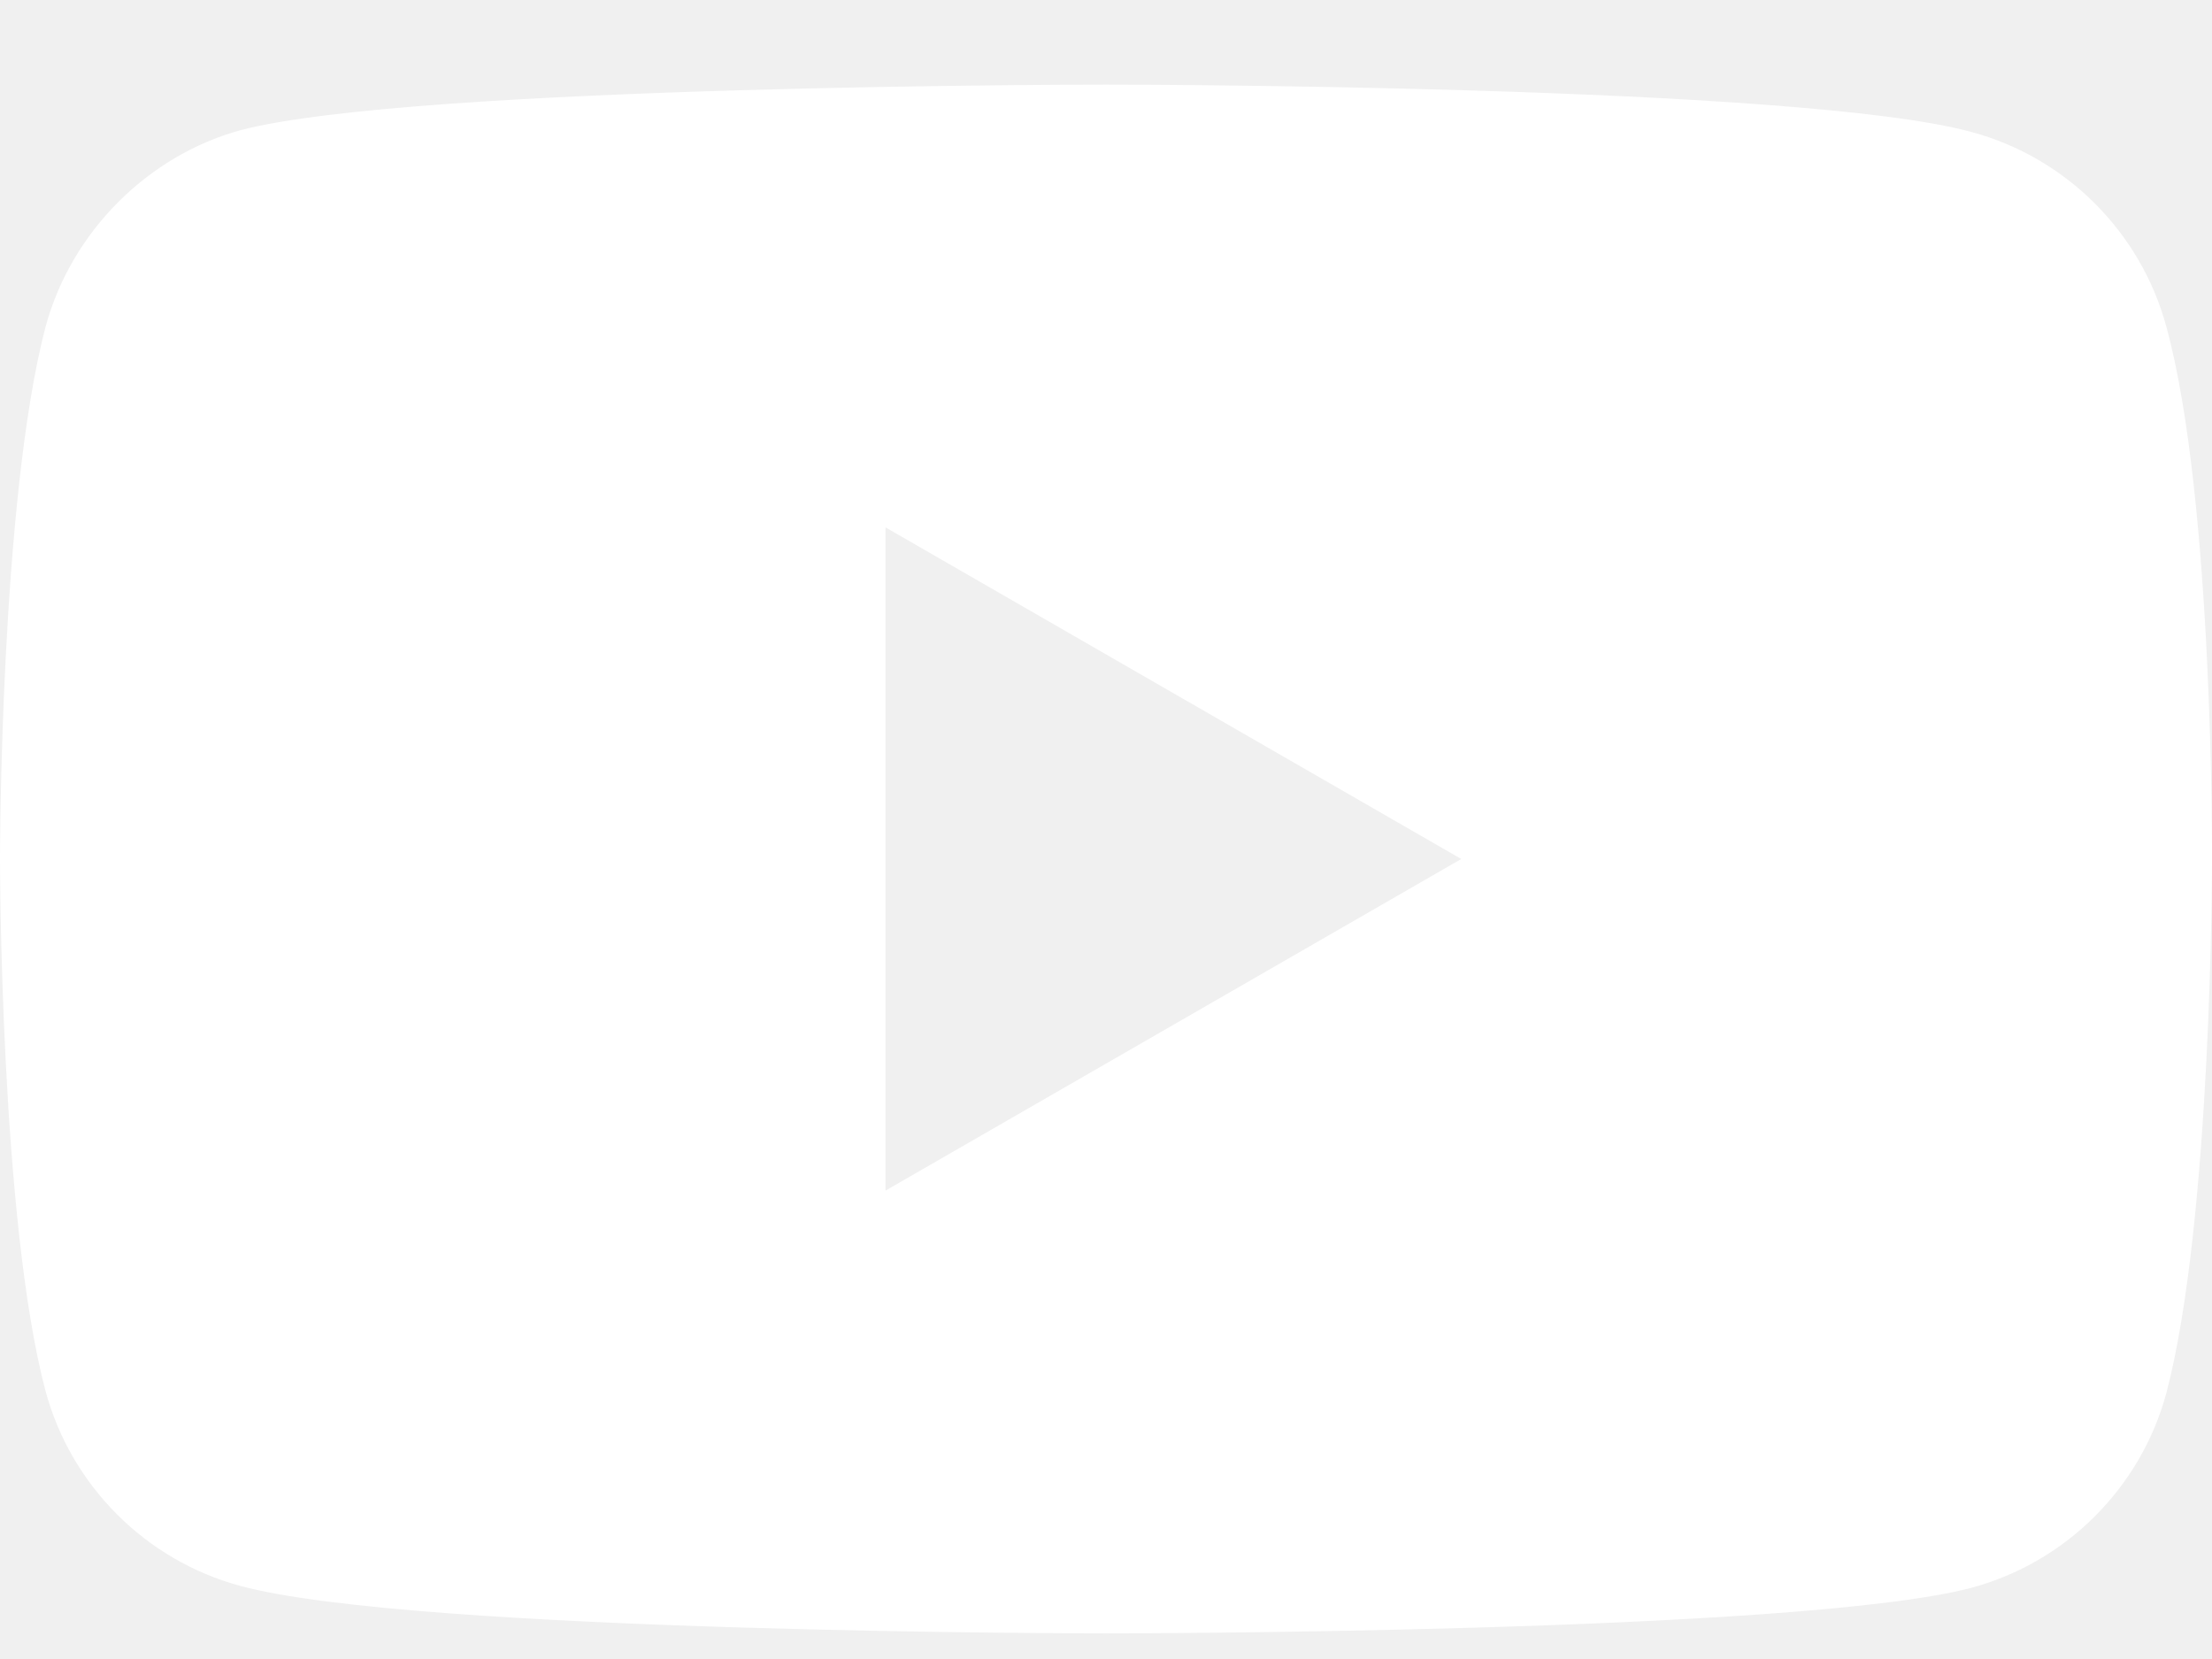
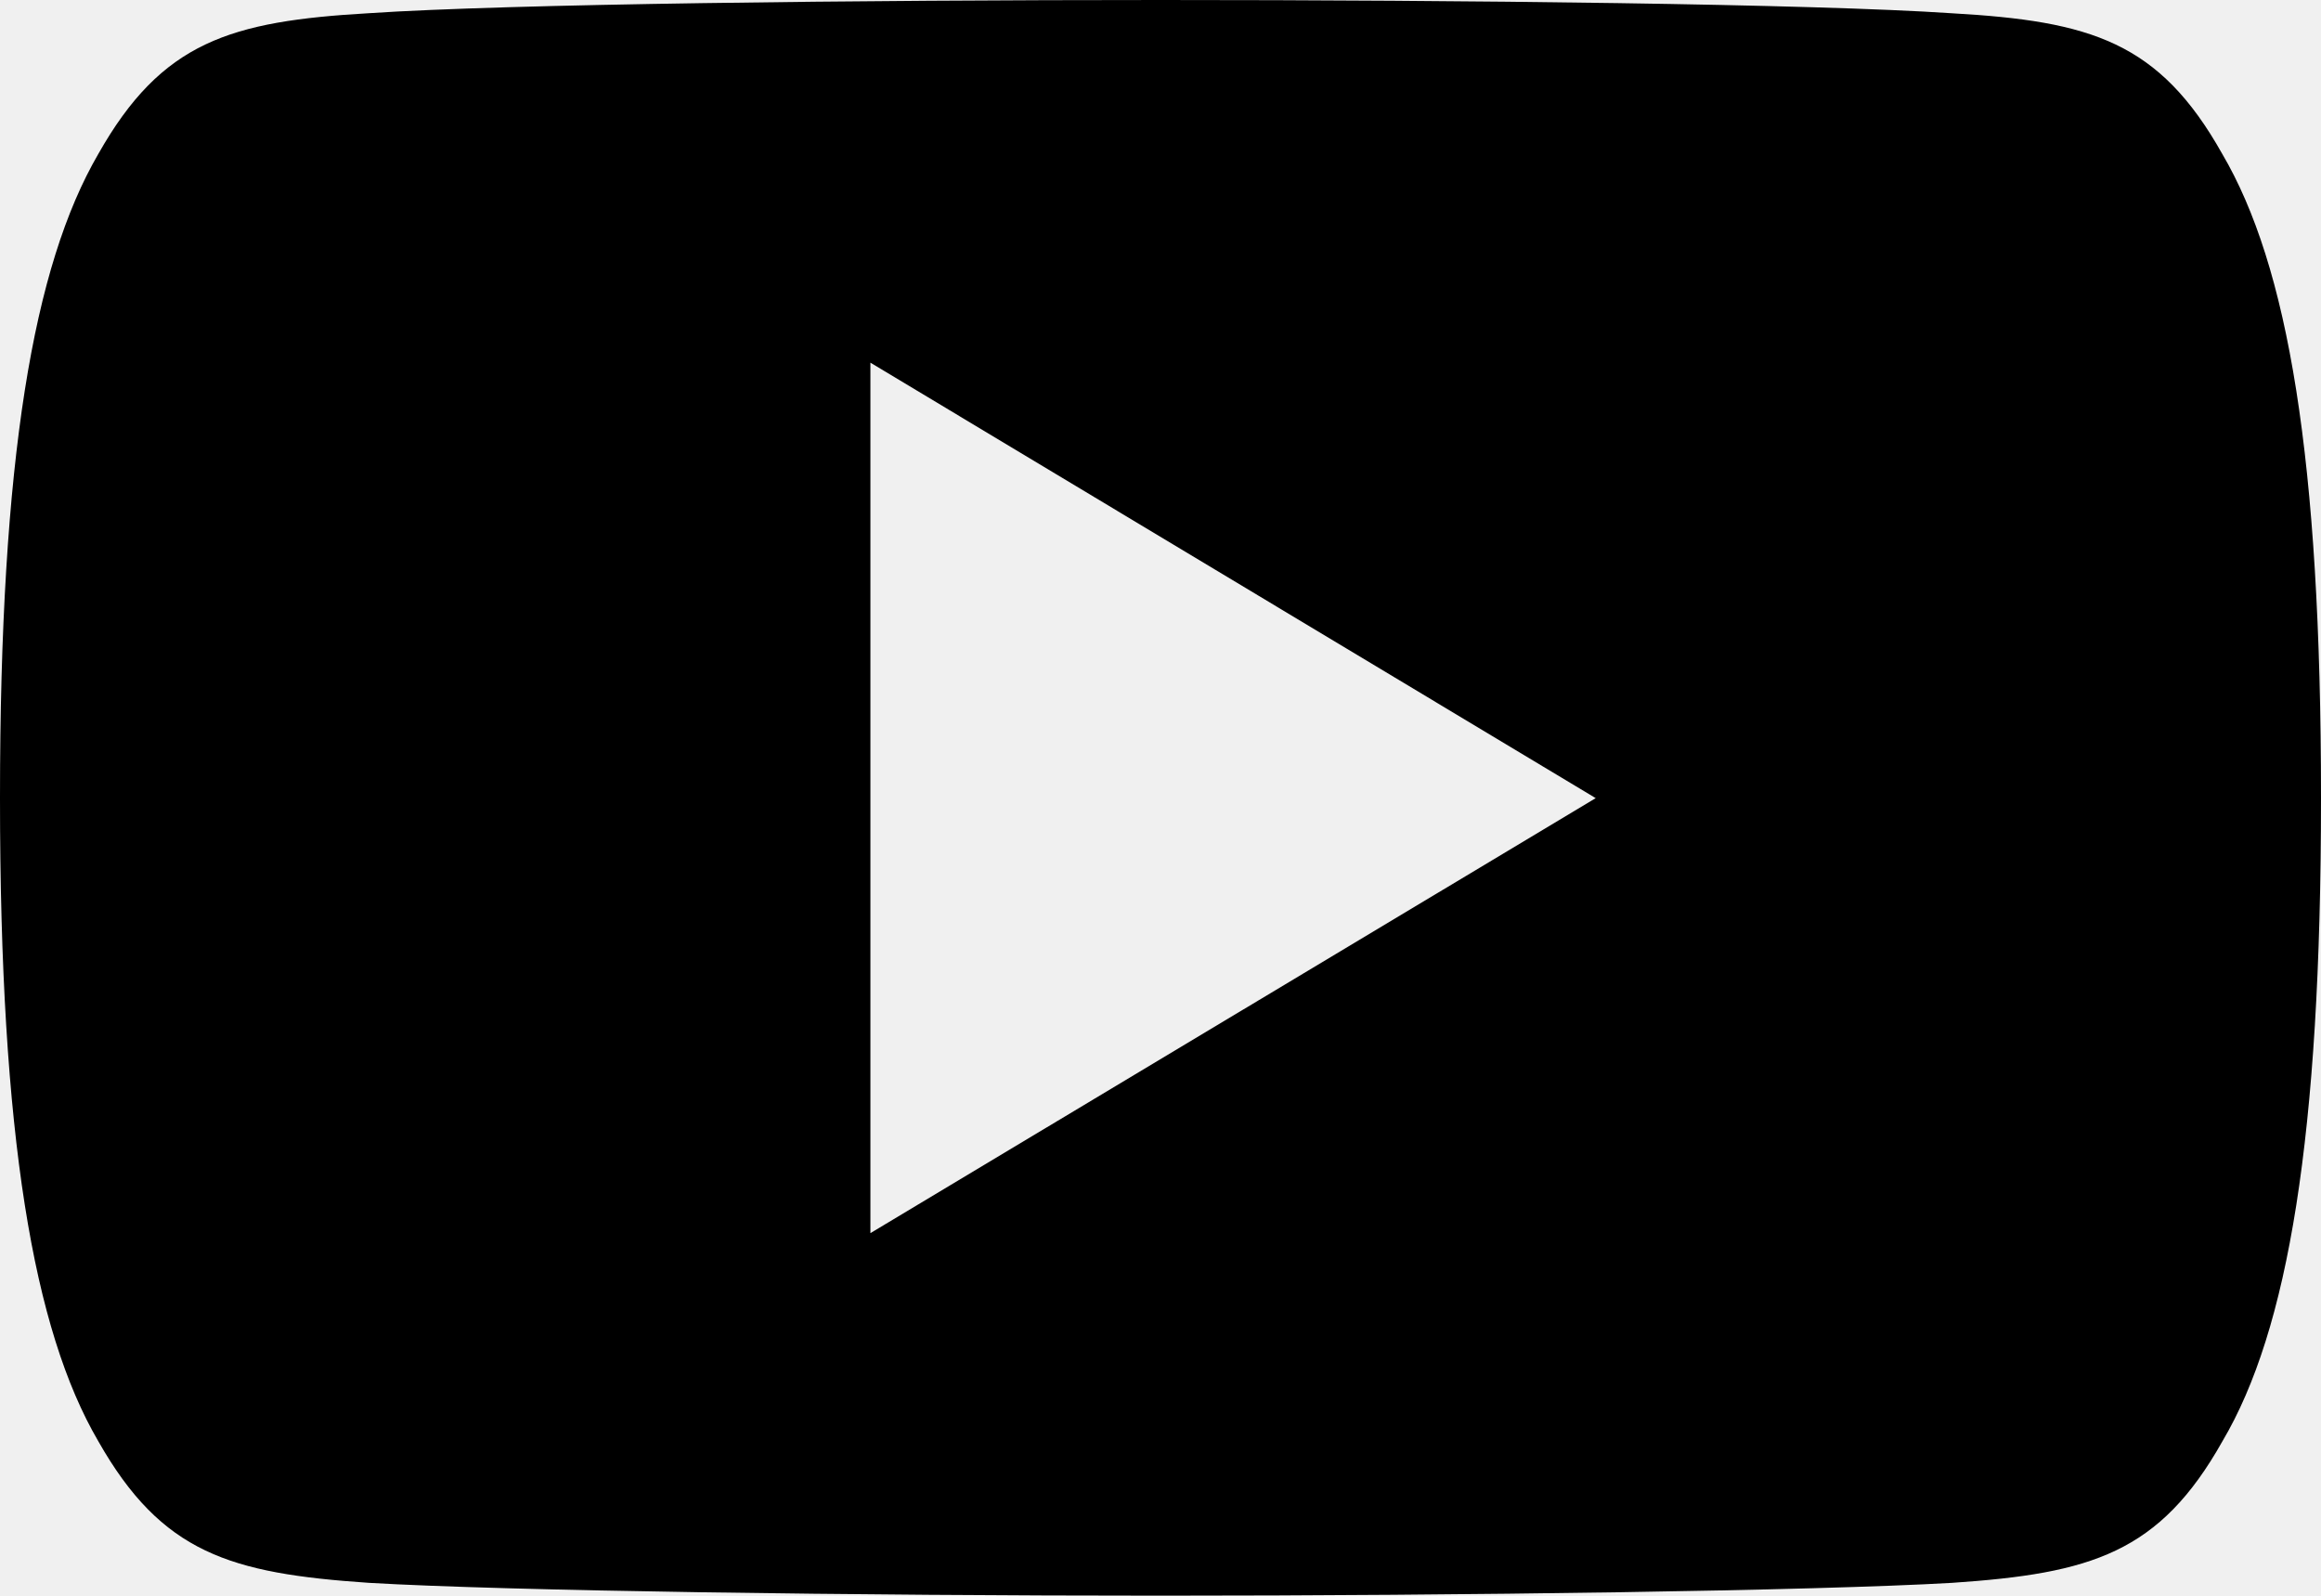
- <svg xmlns="http://www.w3.org/2000/svg" width="36px" height="27px" viewBox="0 0 36 27" version="1.1">
-   <g id="Page-1" stroke="none" stroke-width="1" fill="none" fill-rule="evenodd">
-     <g id="Group" transform="translate(-66, -58)" fill="#FFFFFF" fill-rule="nonzero">
-       <g id="youtube" transform="translate(66, 58)">
-         <path d="M32.085,2.148 C29.268,1.377 17.999,1.377 17.999,1.377 C17.999,1.377 6.731,1.377 3.914,2.119 C2.402,2.533 1.156,3.779 0.741,5.321 C0,8.138 0,13.98 0,13.98 C0,13.98 0,19.851 0.741,22.638 C1.157,24.18 2.372,25.396 3.914,25.811 C6.761,26.583 18,26.583 18,26.583 C18,26.583 29.268,26.583 32.085,25.841 C33.627,25.426 34.843,24.21 35.258,22.668 C36,19.851 36,14.009 36,14.009 C36,14.009 36.029,8.138 35.258,5.321 C34.843,3.779 33.627,2.563 32.085,2.148 Z M14.412,19.377 L14.412,8.583 L23.782,13.98 L14.412,19.377 Z" id="Shape" />
-       </g>
-     </g>
+ <svg xmlns="http://www.w3.org/2000/svg" id="youtube" width="36.244" height="24.918" viewBox="0 0 36.244 24.918">
+   <g id="Group_392" data-name="Group 392" transform="translate(0 0)">
+     <path id="Path_226" data-name="Path 226" d="M34.7,82.4c-.983-1.749-2.05-2.07-4.222-2.193C28.311,80.061,22.854,80,18.127,80s-10.2.061-12.364.206c-2.168.125-3.237.444-4.229,2.2C.521,84.148,0,87.156,0,92.452v.018c0,5.274.521,8.3,1.534,10.033.992,1.749,2.059,2.066,4.227,2.213,2.17.127,7.629.2,12.366.2s10.185-.075,12.357-.2c2.172-.147,3.239-.464,4.222-2.213,1.022-1.728,1.538-4.759,1.538-10.033v-.018C36.244,87.156,35.728,84.148,34.7,82.4ZM13.592,99.255V85.663l11.326,6.8Z" transform="translate(0 -80)" />
  </g>
</svg>
